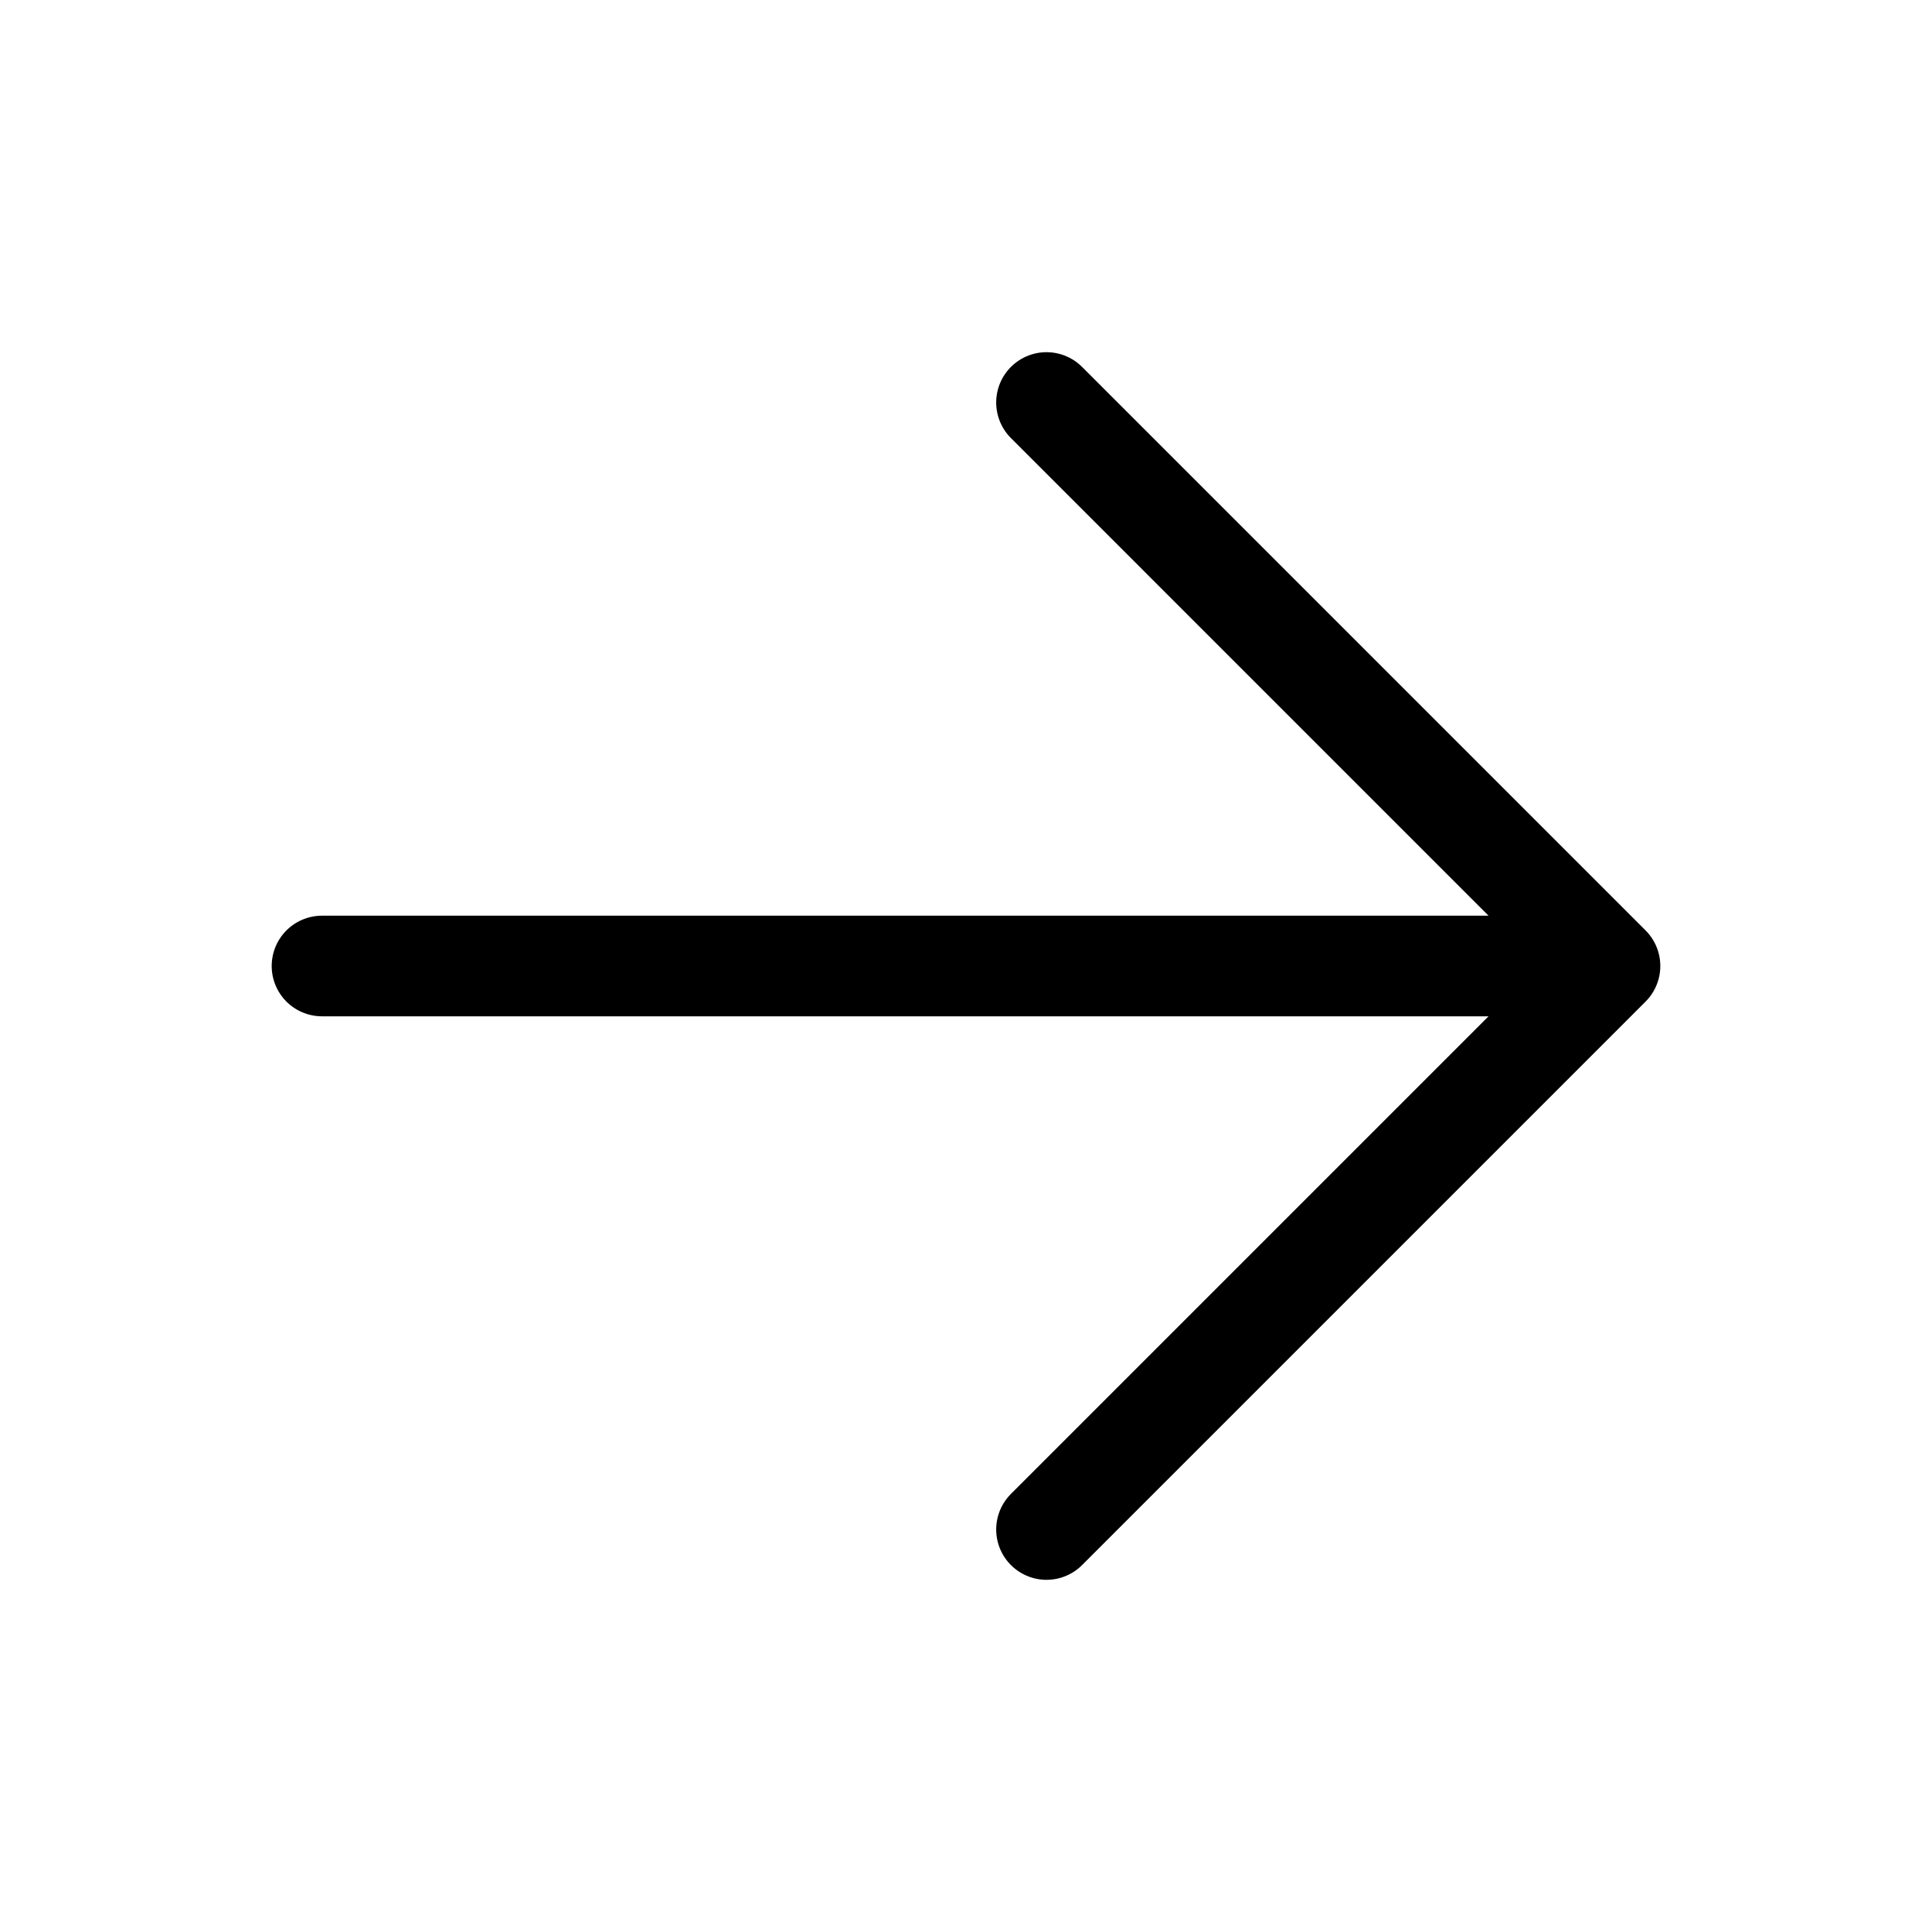
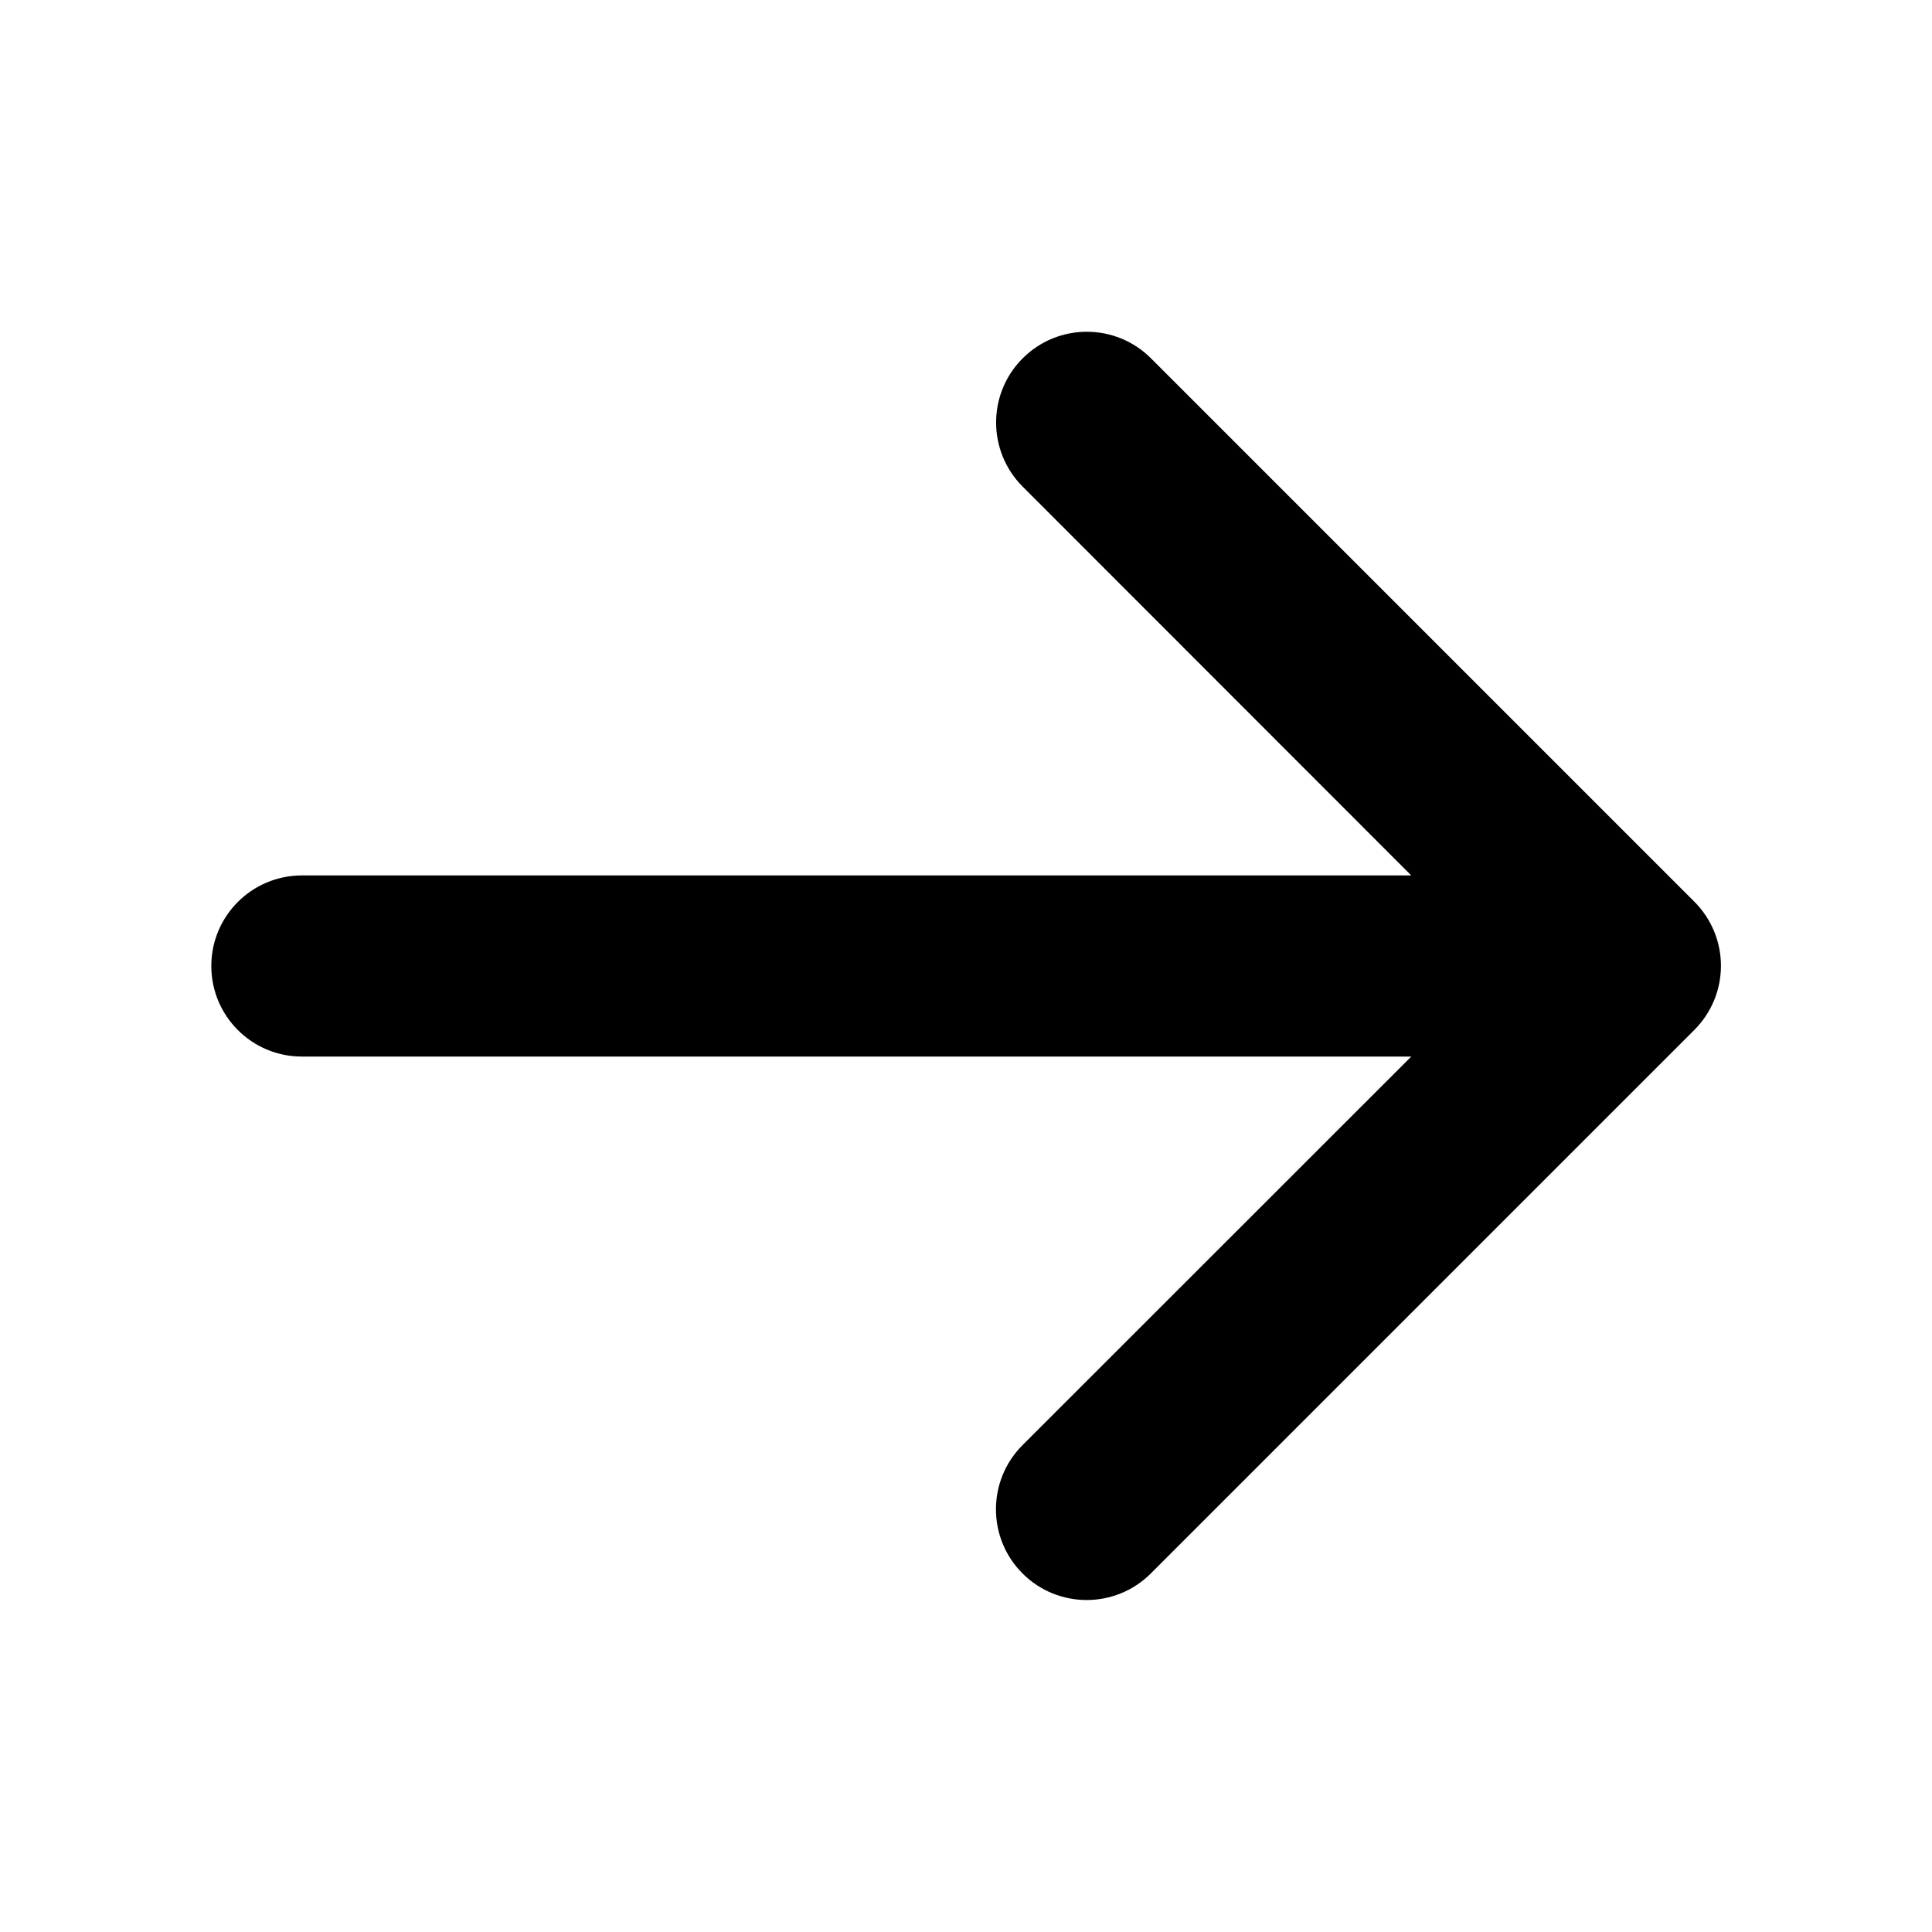
- <svg xmlns="http://www.w3.org/2000/svg" viewBox="0 0 24 24" fill="none" stroke="currentColor" stroke-width="1.25" stroke-linecap="round" stroke-linejoin="round">
-   <path d="M4 12h16m-7-7 7 7-7 7" />
+ <svg xmlns="http://www.w3.org/2000/svg" width="32" height="32" fill="#000000" viewBox="0 0 256 256">
+   <path d="M224.49,136.49l-72,72a12,12,0,0,1-17-17L187,140H40a12,12,0,0,1,0-24H187L135.51,64.48a12,12,0,0,1,17-17l72,72A12,12,0,0,1,224.49,136.49Z" />
</svg>
